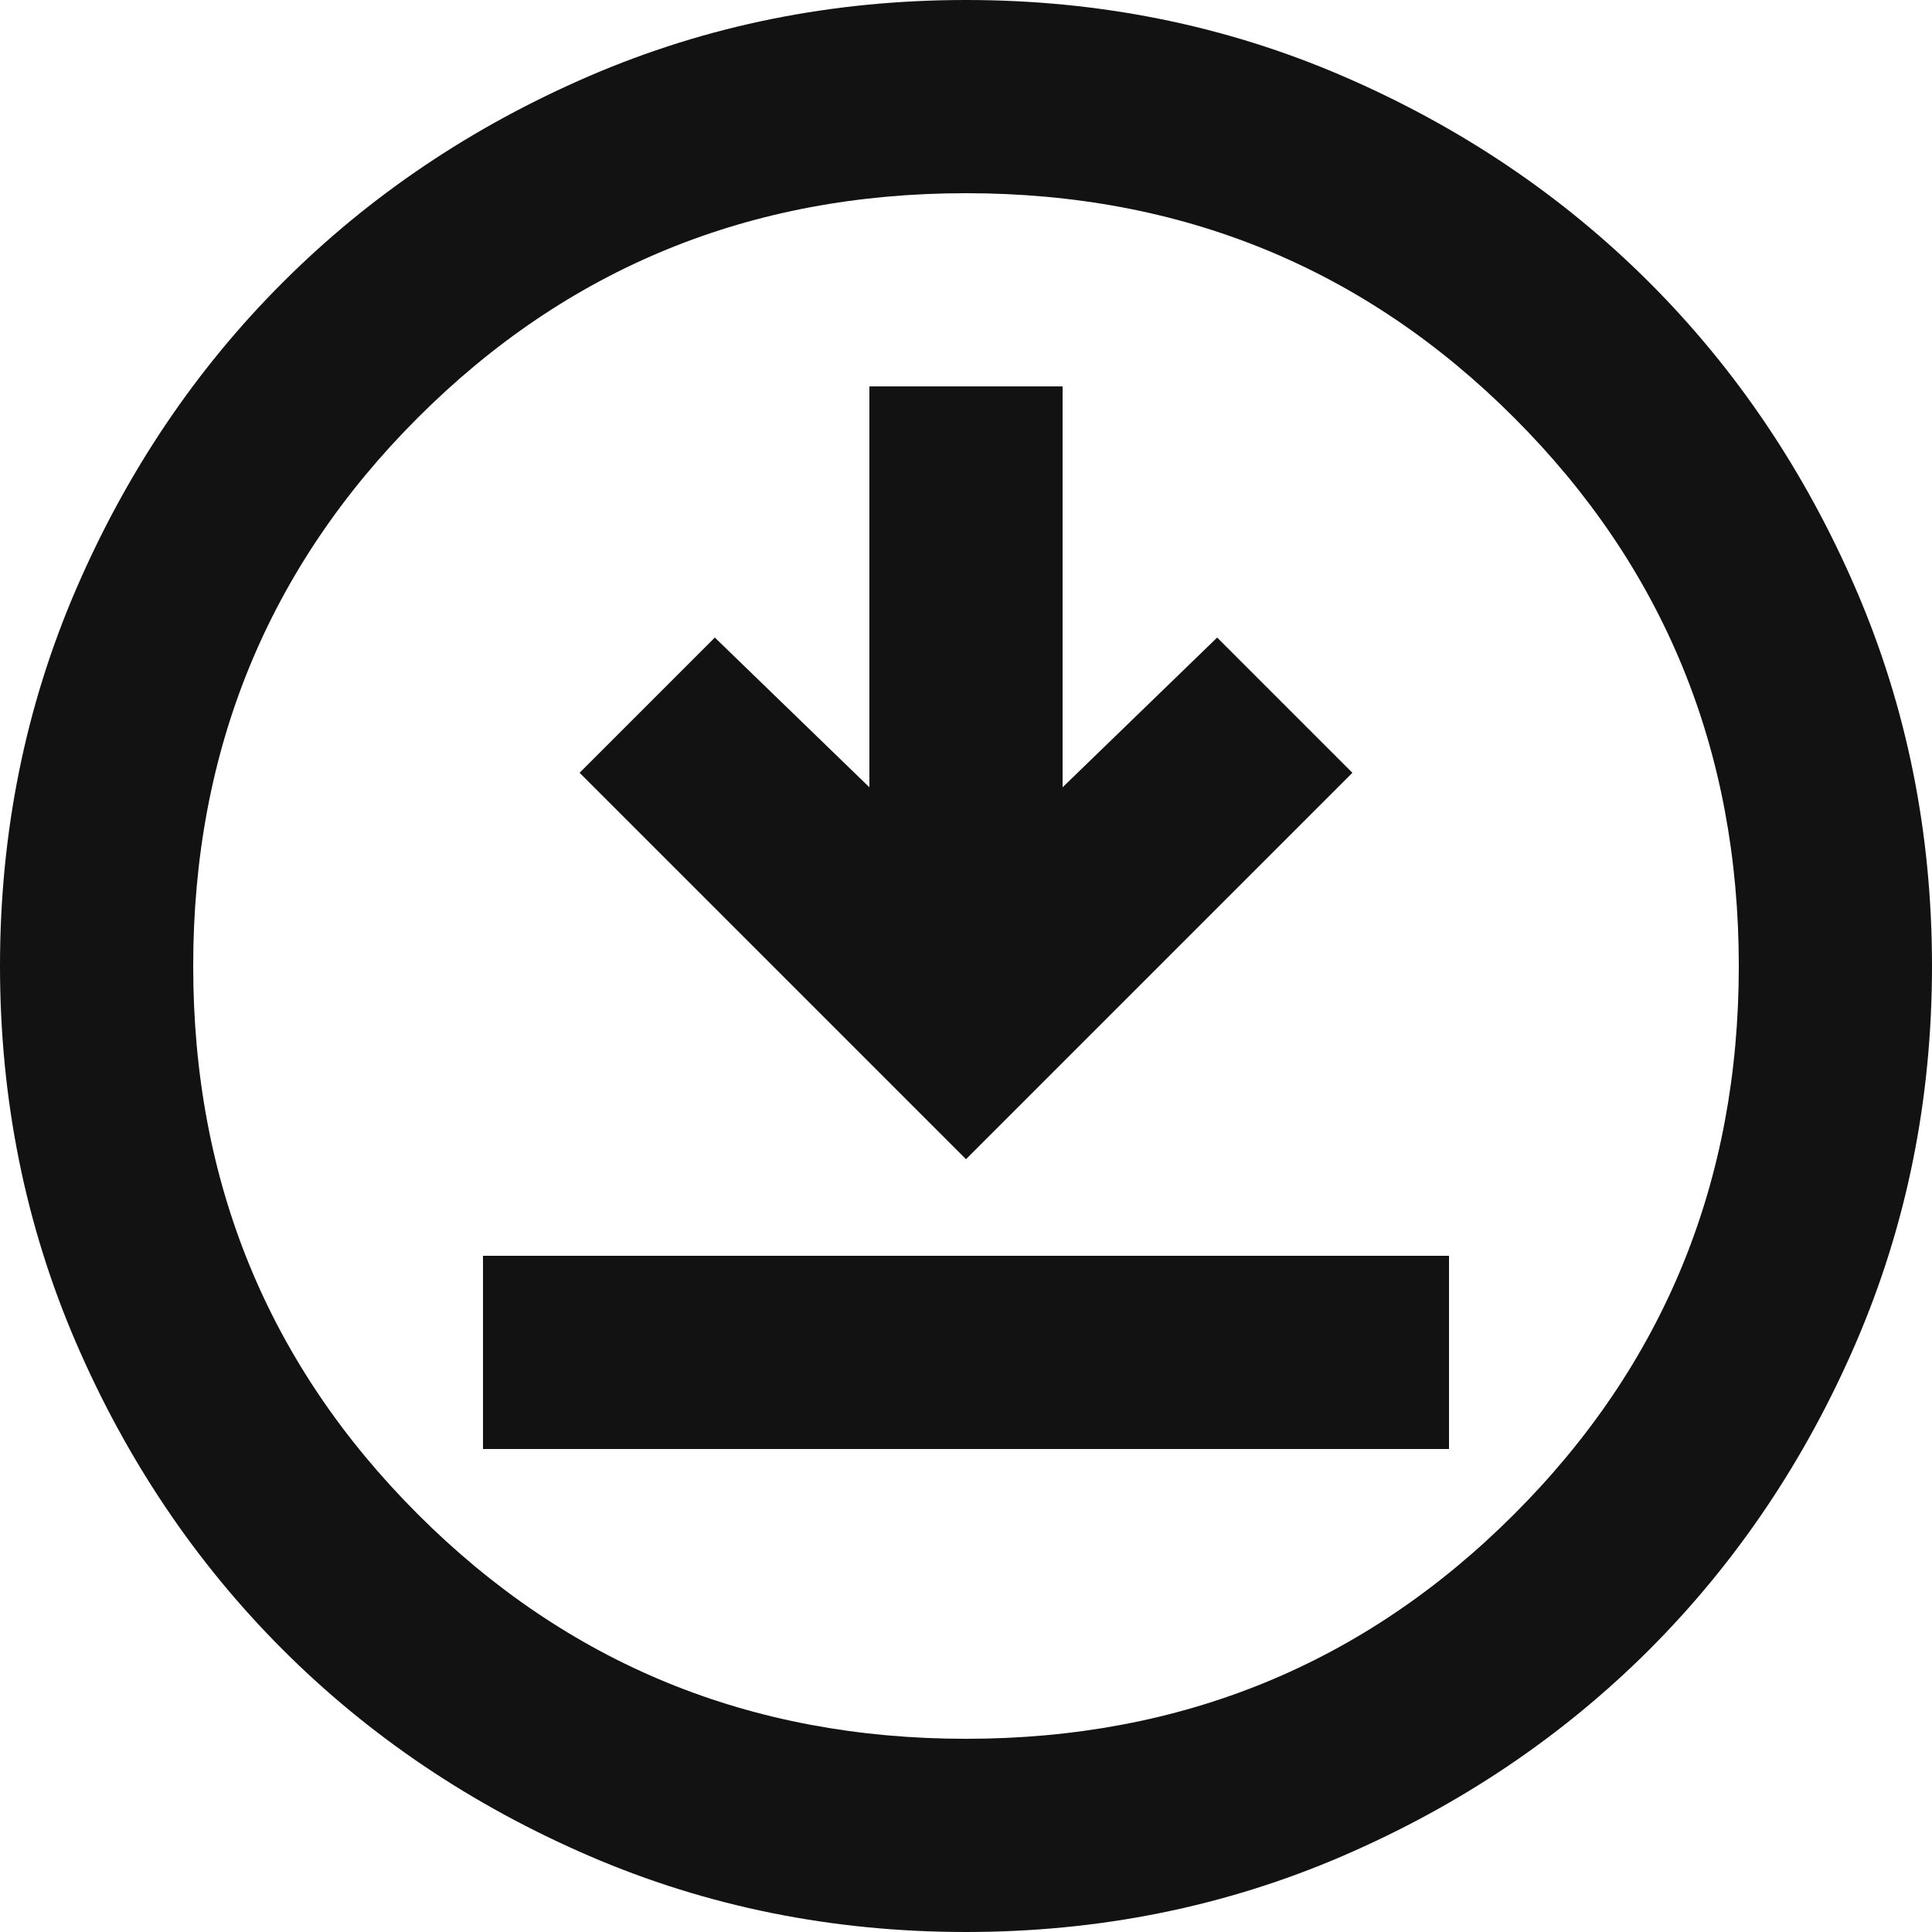
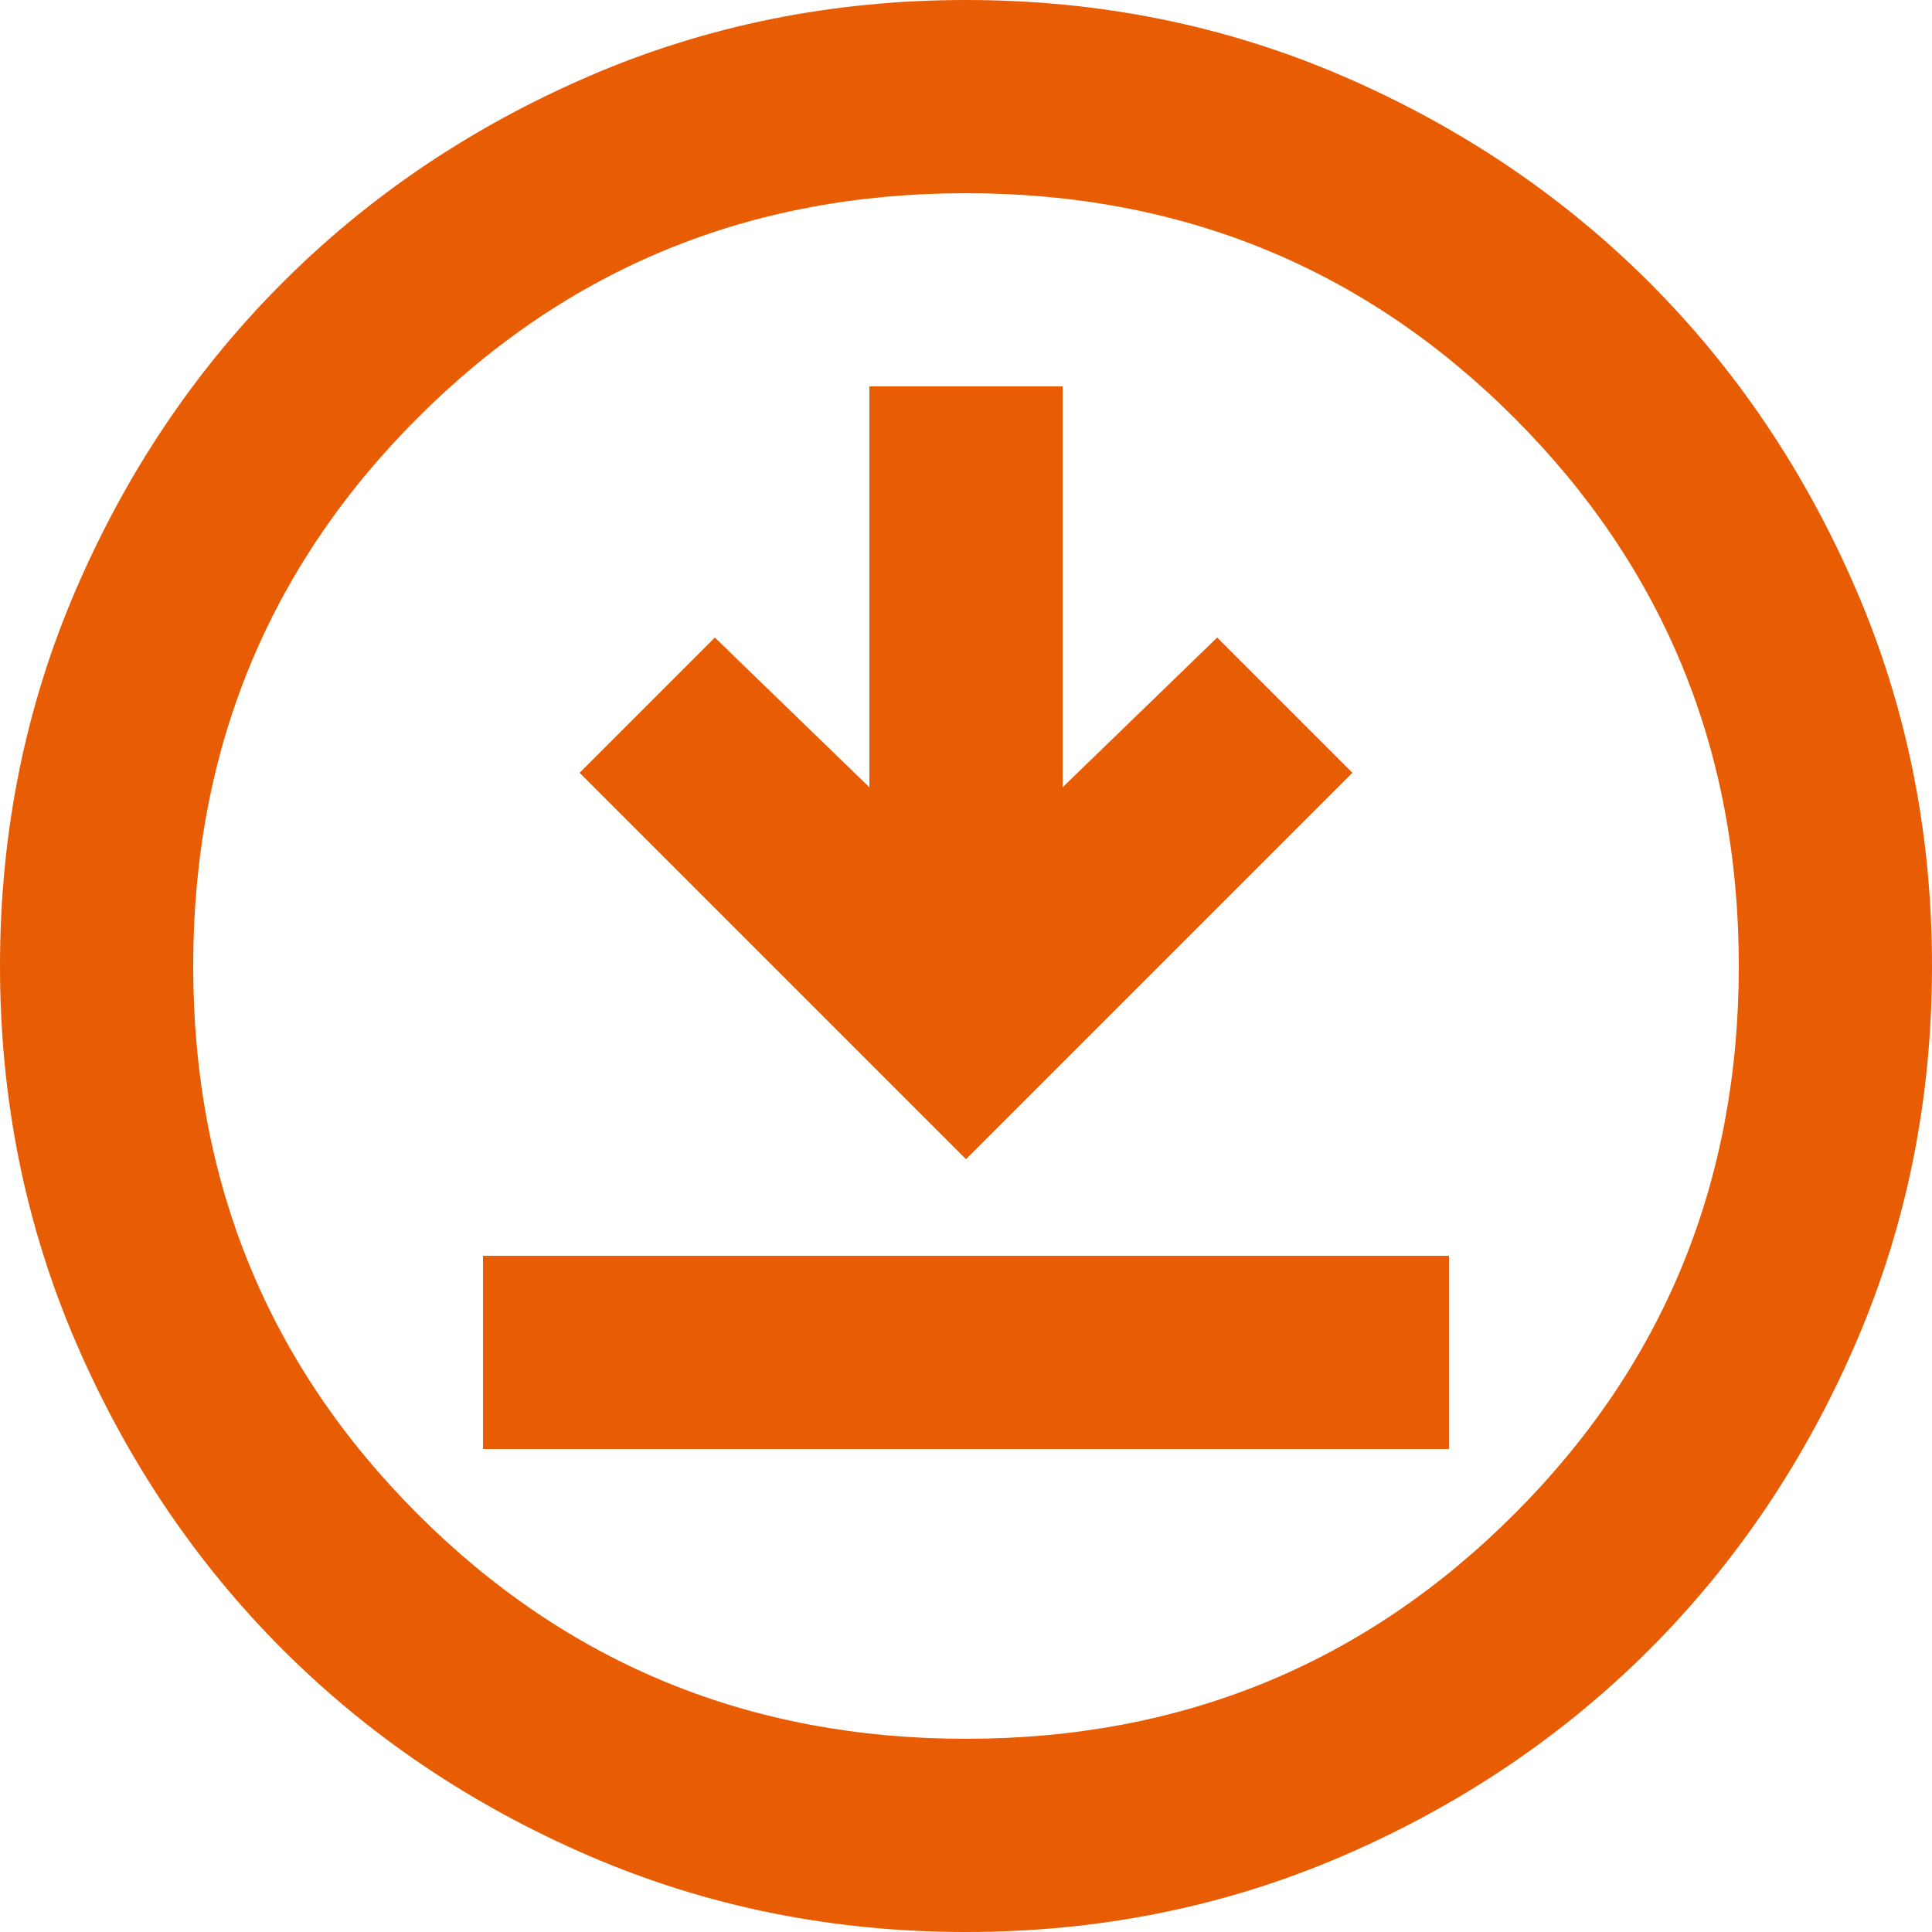
<svg xmlns="http://www.w3.org/2000/svg" width="30" height="30" viewBox="0 0 30 30" fill="none">
-   <path d="M7.5 22.5H22.5V19.5H7.5V22.5ZM15 18L21 12L18.9 9.9L16.5 12.225V6H13.5V12.225L11.1 9.9L9 12L15 18ZM15 30C12.925 30 10.975 29.606 9.15 28.819C7.325 28.031 5.737 26.962 4.388 25.613C3.038 24.262 1.969 22.675 1.181 20.85C0.394 19.025 0 17.075 0 15C0 12.925 0.394 10.975 1.181 9.15C1.969 7.325 3.038 5.737 4.388 4.388C5.737 3.038 7.325 1.969 9.15 1.181C10.975 0.394 12.925 0 15 0C17.075 0 19.025 0.394 20.85 1.181C22.675 1.969 24.262 3.038 25.613 4.388C26.962 5.737 28.031 7.325 28.819 9.15C29.606 10.975 30 12.925 30 15C30 17.075 29.606 19.025 28.819 20.85C28.031 22.675 26.962 24.262 25.613 25.613C24.262 26.962 22.675 28.031 20.85 28.819C19.025 29.606 17.075 30 15 30ZM15 27C18.35 27 21.188 25.837 23.512 23.512C25.837 21.188 27 18.35 27 15C27 11.65 25.837 8.812 23.512 6.487C21.188 4.162 18.35 3 15 3C11.65 3 8.812 4.162 6.487 6.487C4.162 8.812 3 11.65 3 15C3 18.35 4.162 21.188 6.487 23.512C8.812 25.837 11.65 27 15 27Z" fill="#121212" />
+   <path d="M7.5 22.5H22.5V19.5H7.5V22.5ZM15 18L21 12L18.9 9.9L16.5 12.225V6H13.5V12.225L11.1 9.9L9 12L15 18ZM15 30C12.925 30 10.975 29.606 9.15 28.819C7.325 28.031 5.737 26.962 4.388 25.613C3.038 24.262 1.969 22.675 1.181 20.85C0.394 19.025 0 17.075 0 15C0 12.925 0.394 10.975 1.181 9.15C1.969 7.325 3.038 5.737 4.388 4.388C5.737 3.038 7.325 1.969 9.15 1.181C10.975 0.394 12.925 0 15 0C17.075 0 19.025 0.394 20.85 1.181C22.675 1.969 24.262 3.038 25.613 4.388C26.962 5.737 28.031 7.325 28.819 9.15C29.606 10.975 30 12.925 30 15C30 17.075 29.606 19.025 28.819 20.85C28.031 22.675 26.962 24.262 25.613 25.613C24.262 26.962 22.675 28.031 20.85 28.819C19.025 29.606 17.075 30 15 30ZM15 27C18.35 27 21.188 25.837 23.512 23.512C25.837 21.188 27 18.35 27 15C27 11.65 25.837 8.812 23.512 6.487C21.188 4.162 18.35 3 15 3C11.65 3 8.812 4.162 6.487 6.487C4.162 8.812 3 11.65 3 15C3 18.35 4.162 21.188 6.487 23.512C8.812 25.837 11.65 27 15 27Z" fill="#E85D04" />
</svg>
